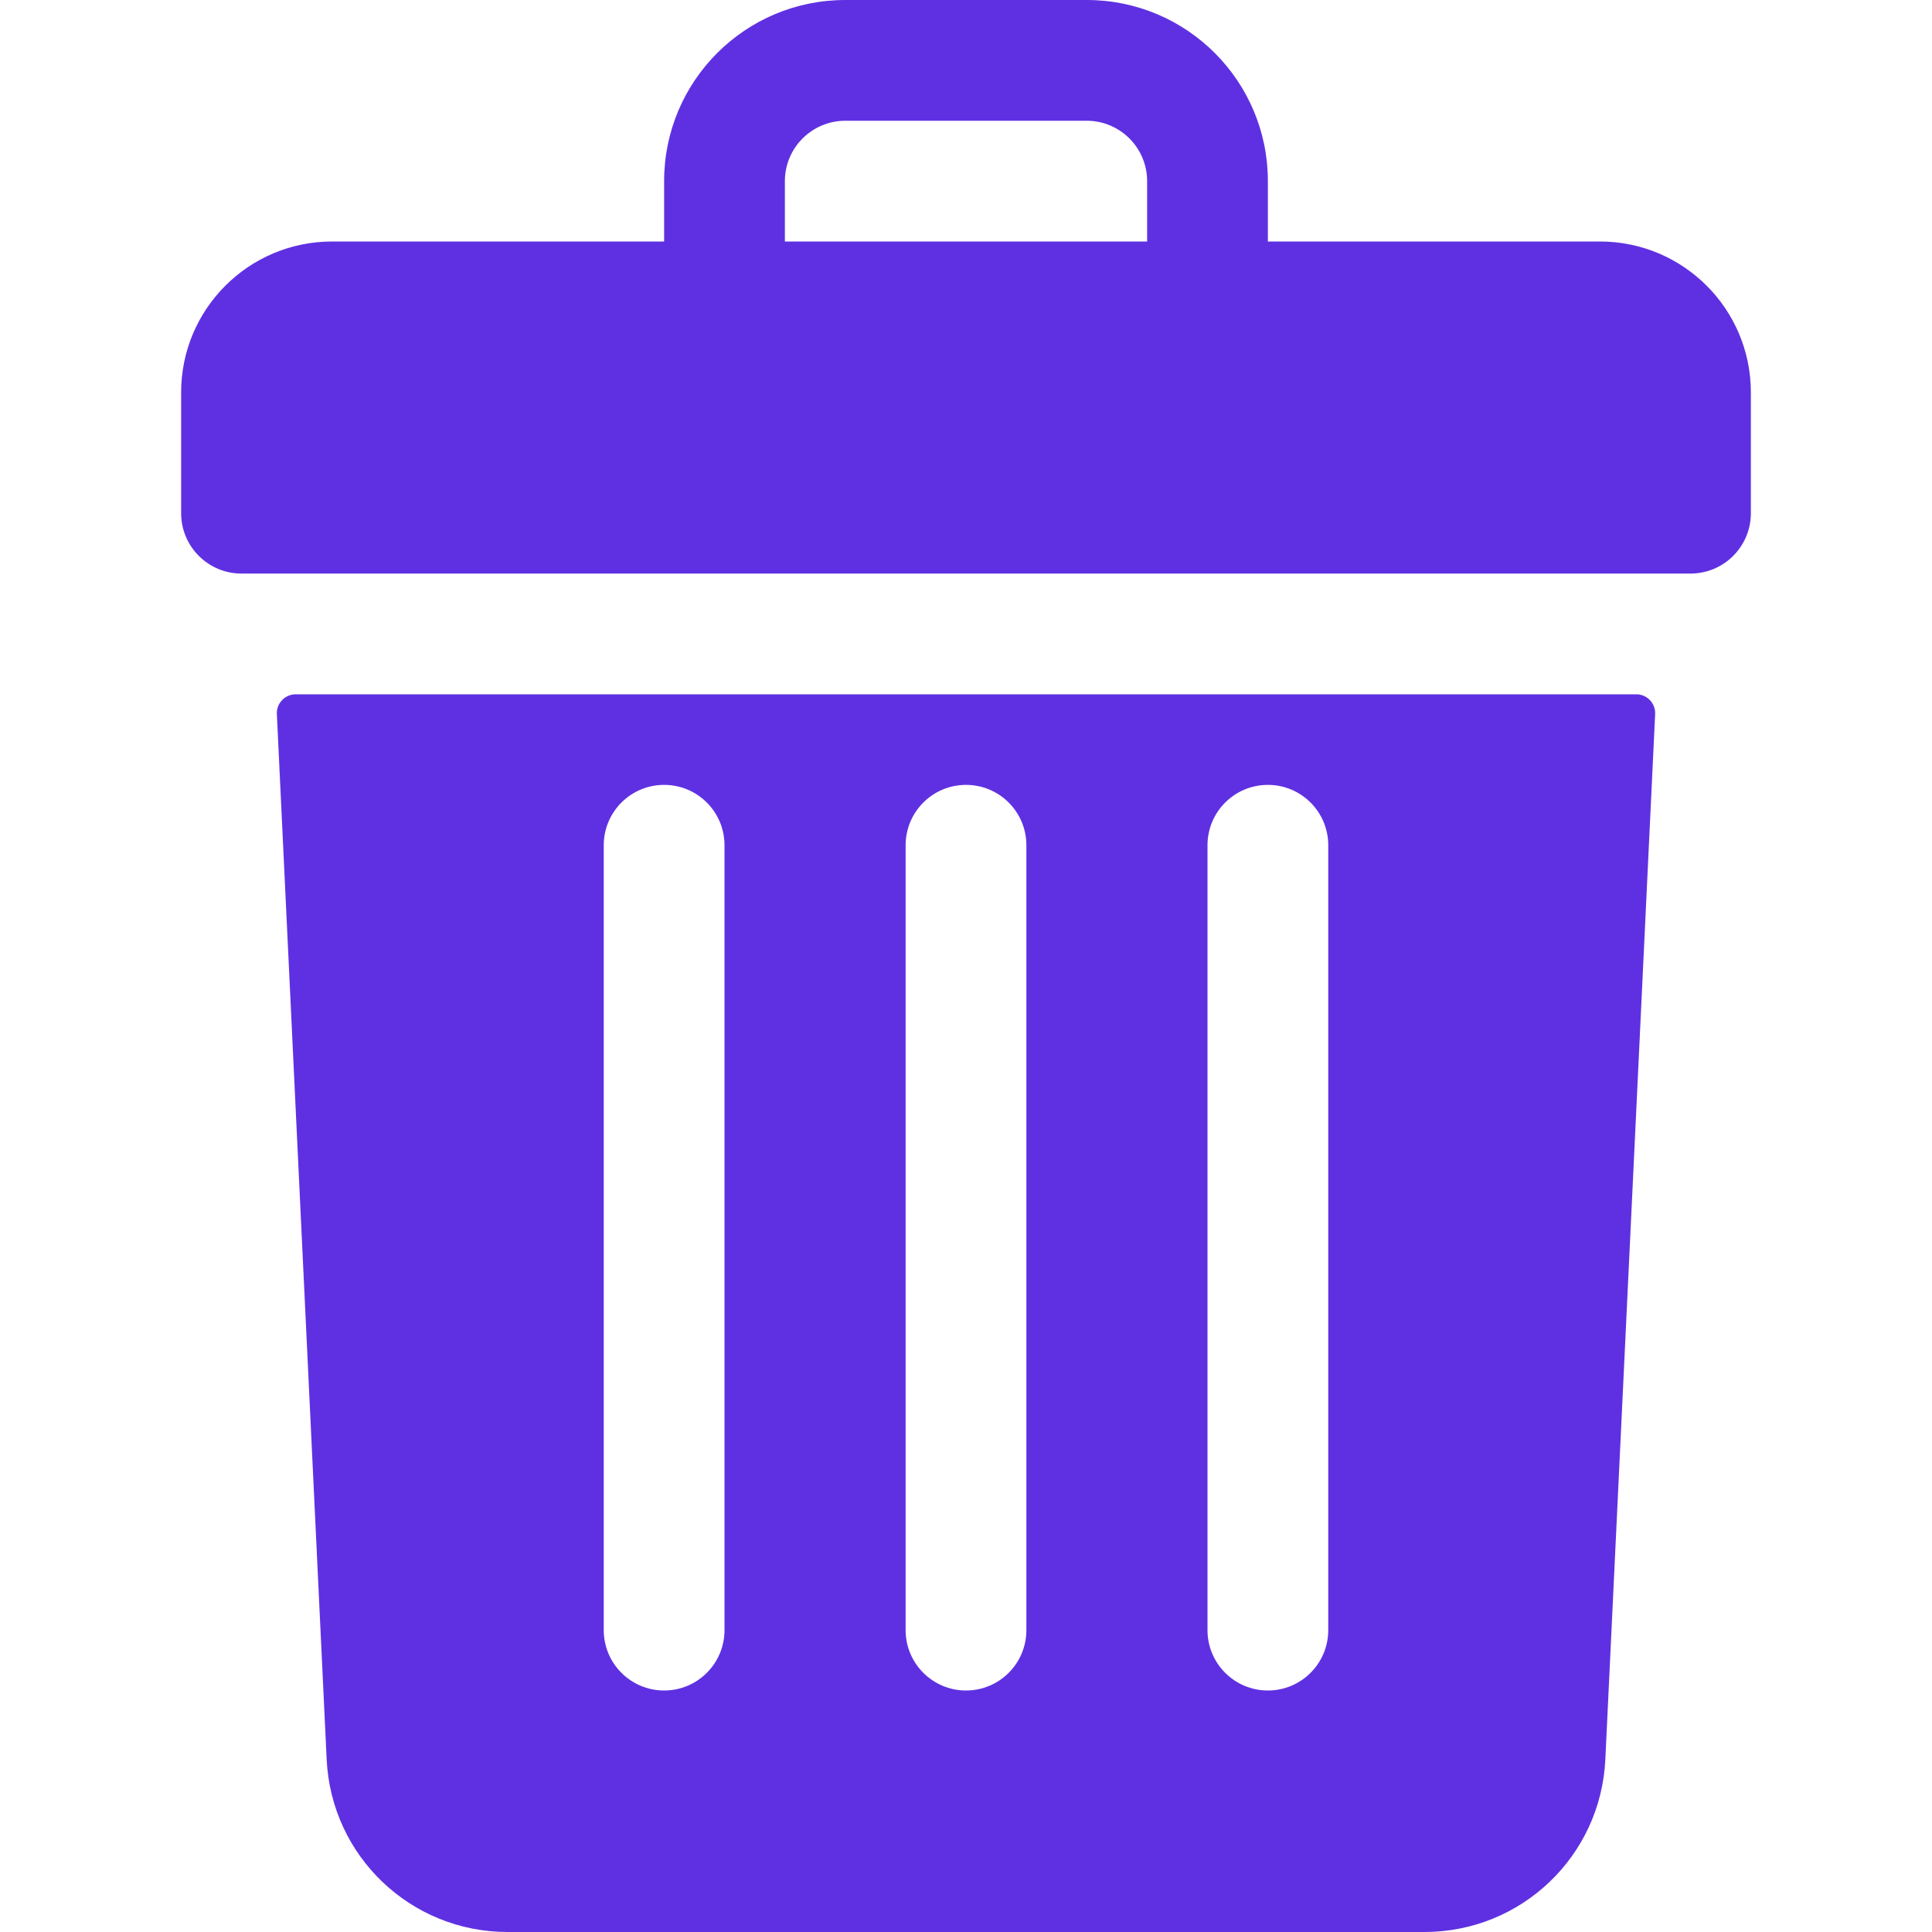
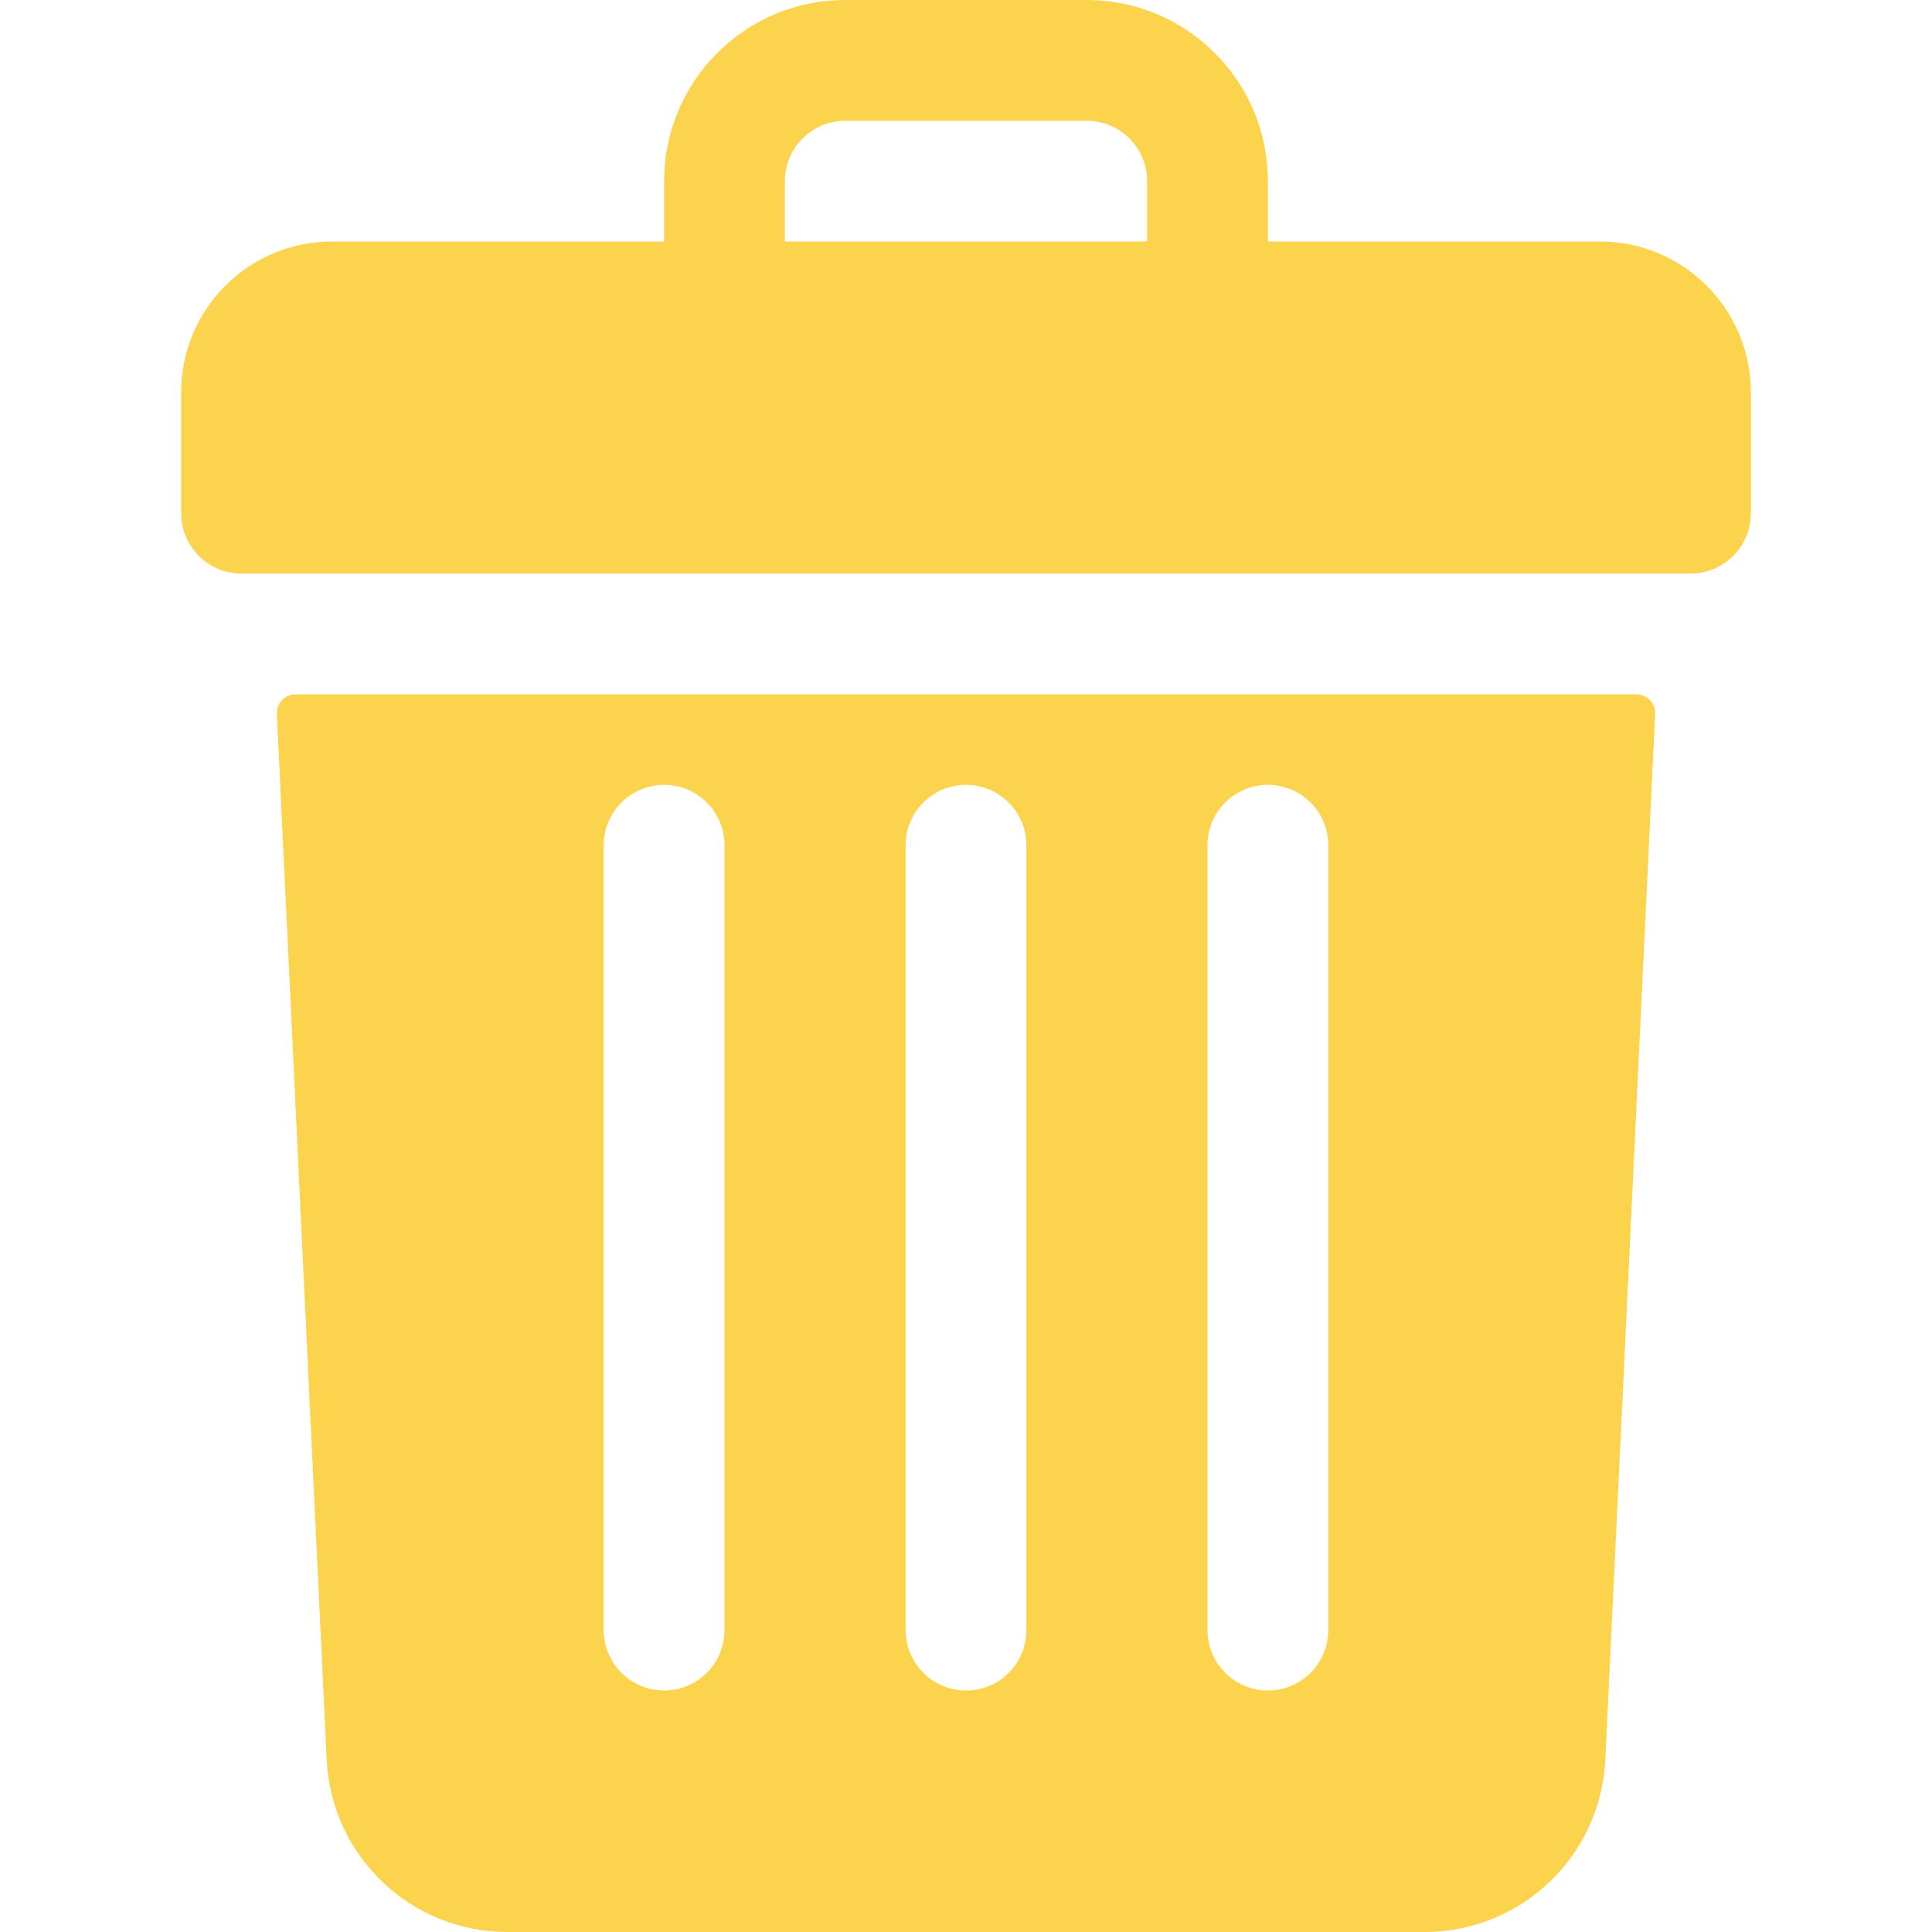
<svg xmlns="http://www.w3.org/2000/svg" viewBox="0 0 512 512" id="vector">
-   <path id="path" d="M 424 64 L 336 64 L 336 48 C 336 21.49 314.51 0 288 0 L 224 0 C 197.49 0 176 21.49 176 48 L 176 64 L 88 64 C 65.909 64 48 81.909 48 104 L 48 136 C 48 144.837 55.163 152 64 152 L 448 152 C 456.837 152 464 144.837 464 136 L 464 104 C 464 81.909 446.091 64 424 64 Z M 208 48 C 208 39.18 215.18 32 224 32 L 288 32 C 296.82 32 304 39.18 304 48 L 304 64 L 208 64 Z M 78.364 184 C 75.509 184 73.234 186.386 73.37 189.238 L 86.57 466.28 C 87.79 491.92 108.85 512 134.51 512 L 377.49 512 C 403.15 512 424.21 491.92 425.43 466.28 L 438.63 189.238 C 438.766 186.386 436.491 184 433.636 184 Z M 320 224 C 320 215.16 327.16 208 336 208 C 344.84 208 352 215.16 352 224 L 352 432 C 352 440.84 344.84 448 336 448 C 327.16 448 320 440.84 320 432 Z M 240 224 C 240 215.16 247.16 208 256 208 C 264.84 208 272 215.16 272 224 L 272 432 C 272 440.84 264.84 448 256 448 C 247.16 448 240 440.84 240 432 Z M 160 224 C 160 215.16 167.16 208 176 208 C 184.84 208 192 215.16 192 224 L 192 432 C 192 440.84 184.84 448 176 448 C 167.16 448 160 440.84 160 432 Z" fill="#5f30e2" stroke-width="1" />
+   <path id="path" d="M 424 64 L 336 64 L 336 48 C 336 21.49 314.51 0 288 0 L 224 0 C 197.49 0 176 21.49 176 48 L 176 64 L 88 64 C 65.909 64 48 81.909 48 104 L 48 136 C 48 144.837 55.163 152 64 152 L 448 152 C 456.837 152 464 144.837 464 136 L 464 104 C 464 81.909 446.091 64 424 64 Z M 208 48 C 208 39.18 215.18 32 224 32 L 288 32 C 296.82 32 304 39.18 304 48 L 304 64 L 208 64 Z M 78.364 184 C 75.509 184 73.234 186.386 73.37 189.238 L 86.57 466.28 C 87.79 491.92 108.85 512 134.51 512 L 377.49 512 C 403.15 512 424.21 491.92 425.43 466.28 L 438.63 189.238 C 438.766 186.386 436.491 184 433.636 184 Z M 320 224 C 320 215.16 327.16 208 336 208 C 344.84 208 352 215.16 352 224 L 352 432 C 352 440.84 344.84 448 336 448 C 327.16 448 320 440.84 320 432 Z M 240 224 C 240 215.16 247.16 208 256 208 C 264.84 208 272 215.16 272 224 L 272 432 C 272 440.84 264.84 448 256 448 C 247.16 448 240 440.84 240 432 Z M 160 224 C 160 215.16 167.16 208 176 208 C 184.84 208 192 215.16 192 224 L 192 432 C 192 440.84 184.84 448 176 448 C 167.16 448 160 440.84 160 432 Z" fill="#FCD34D" stroke-width="1" />
</svg>
